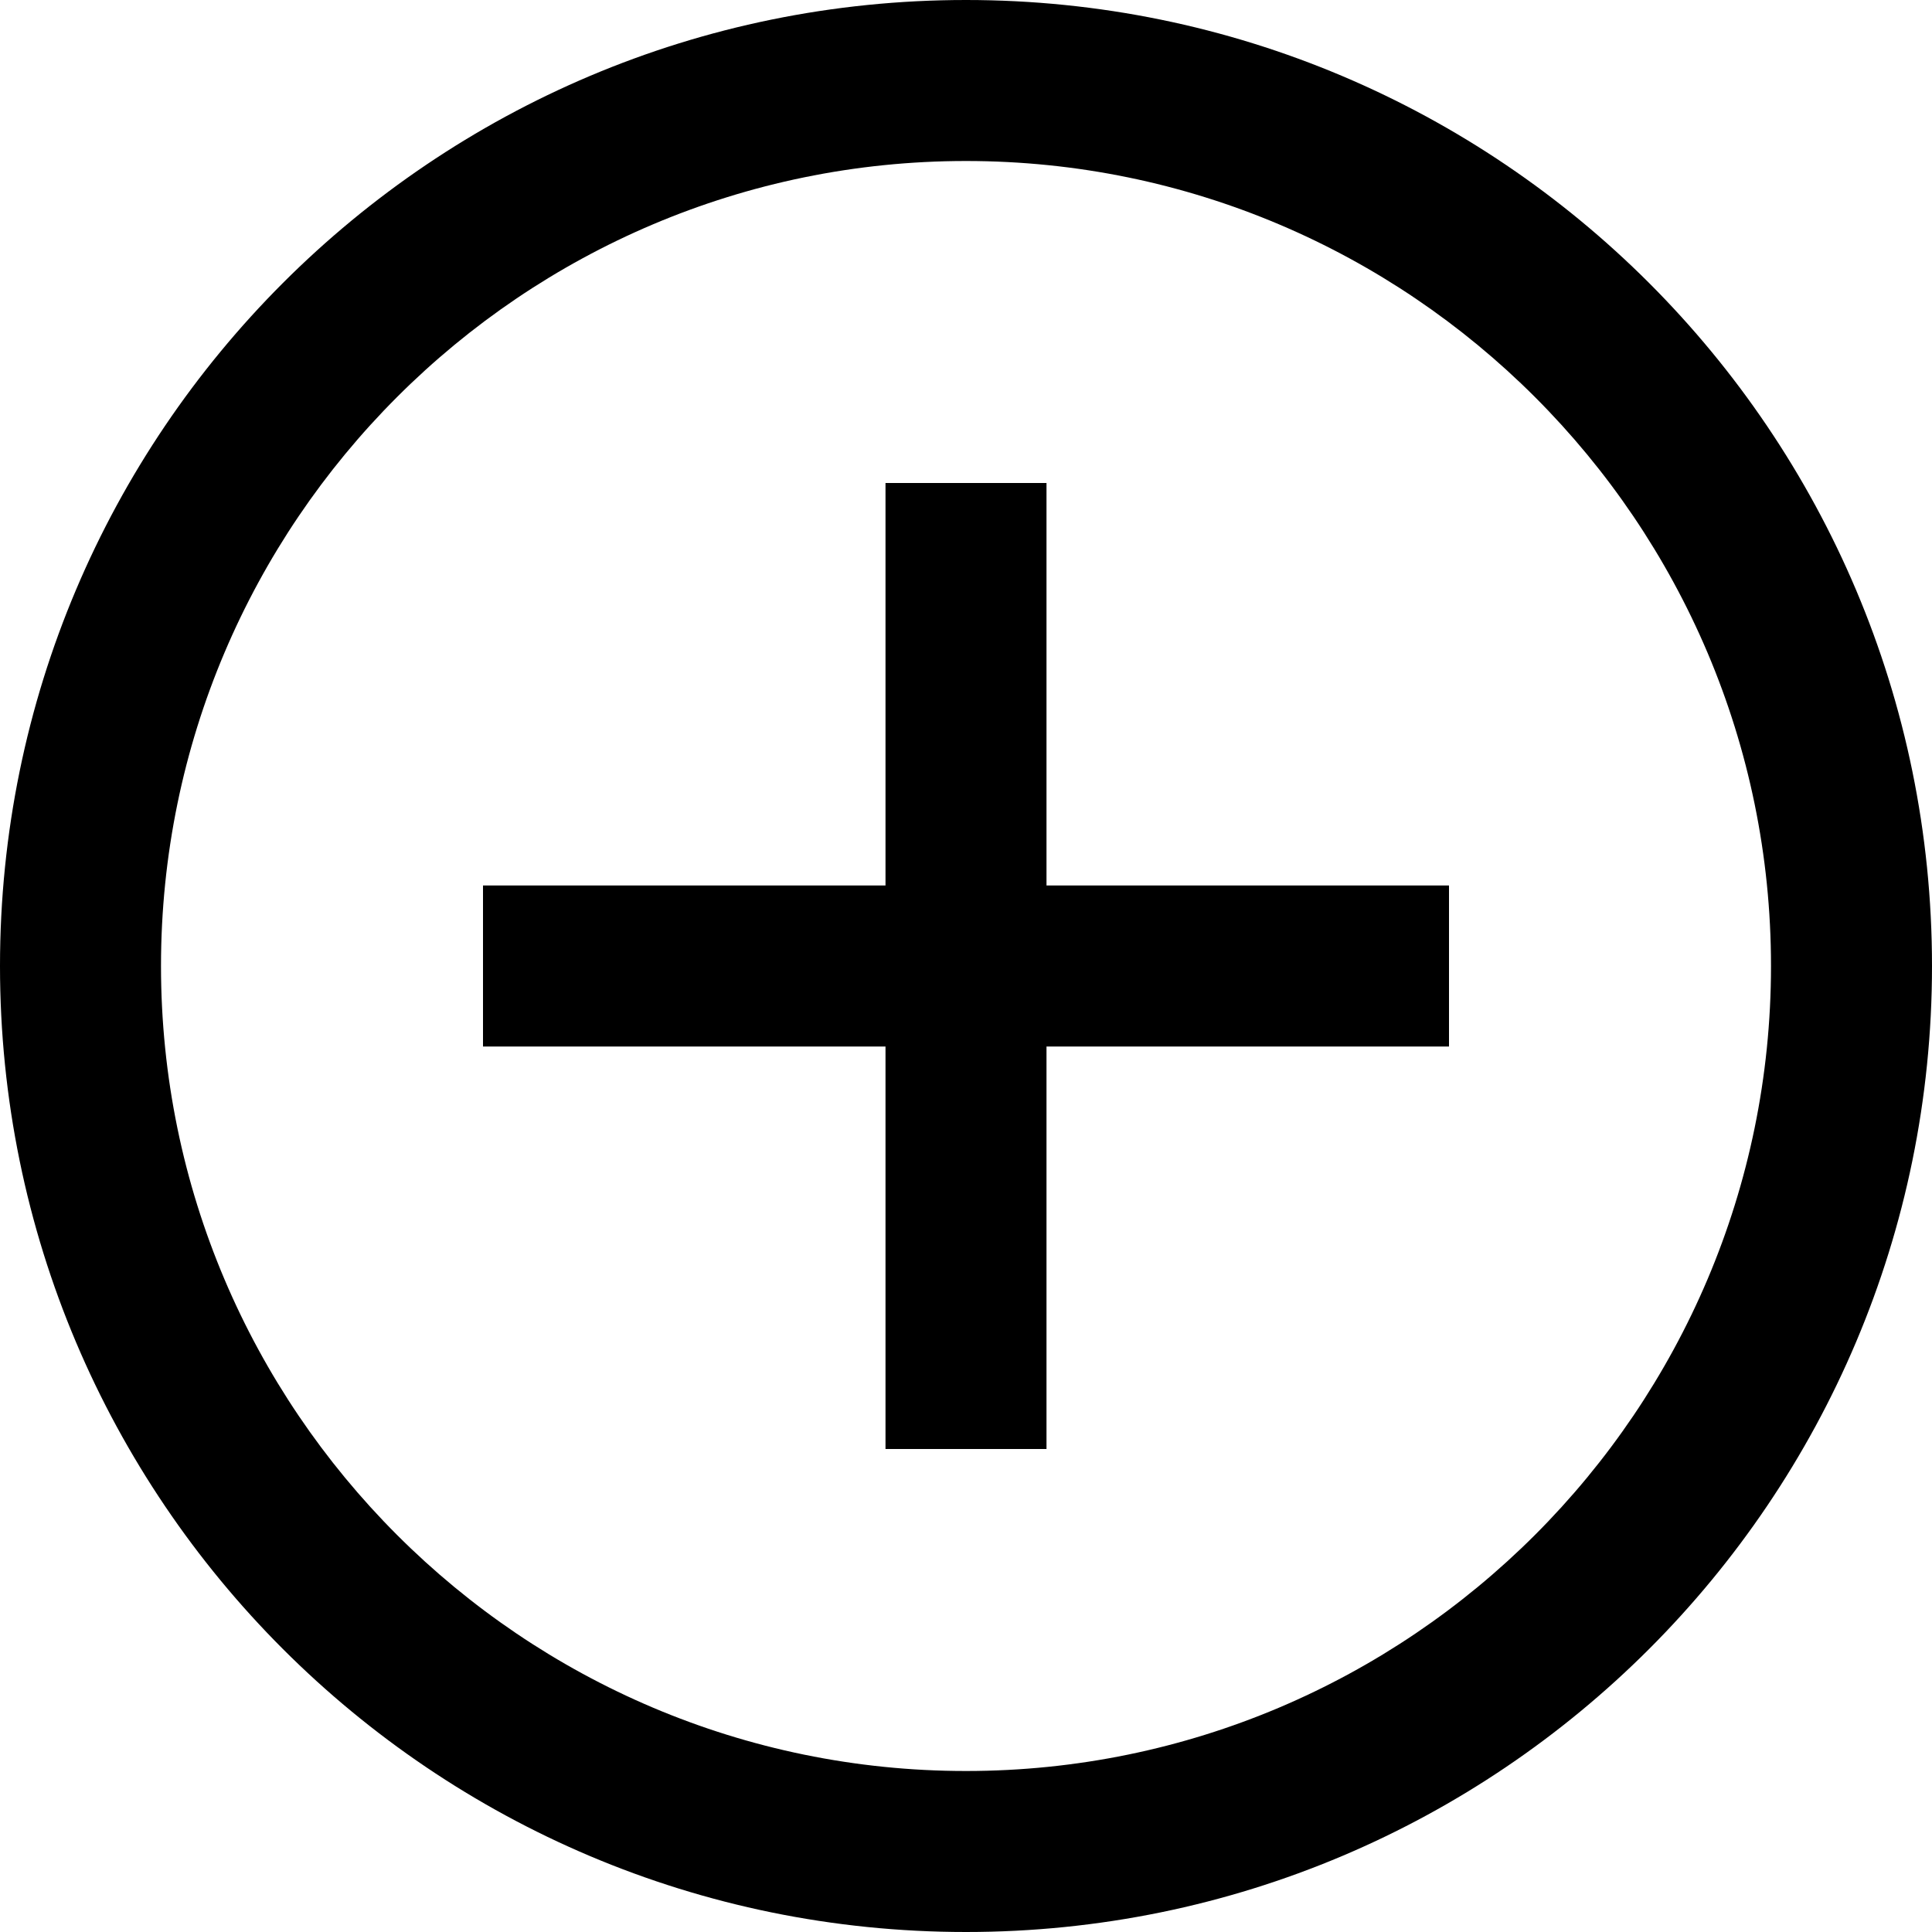
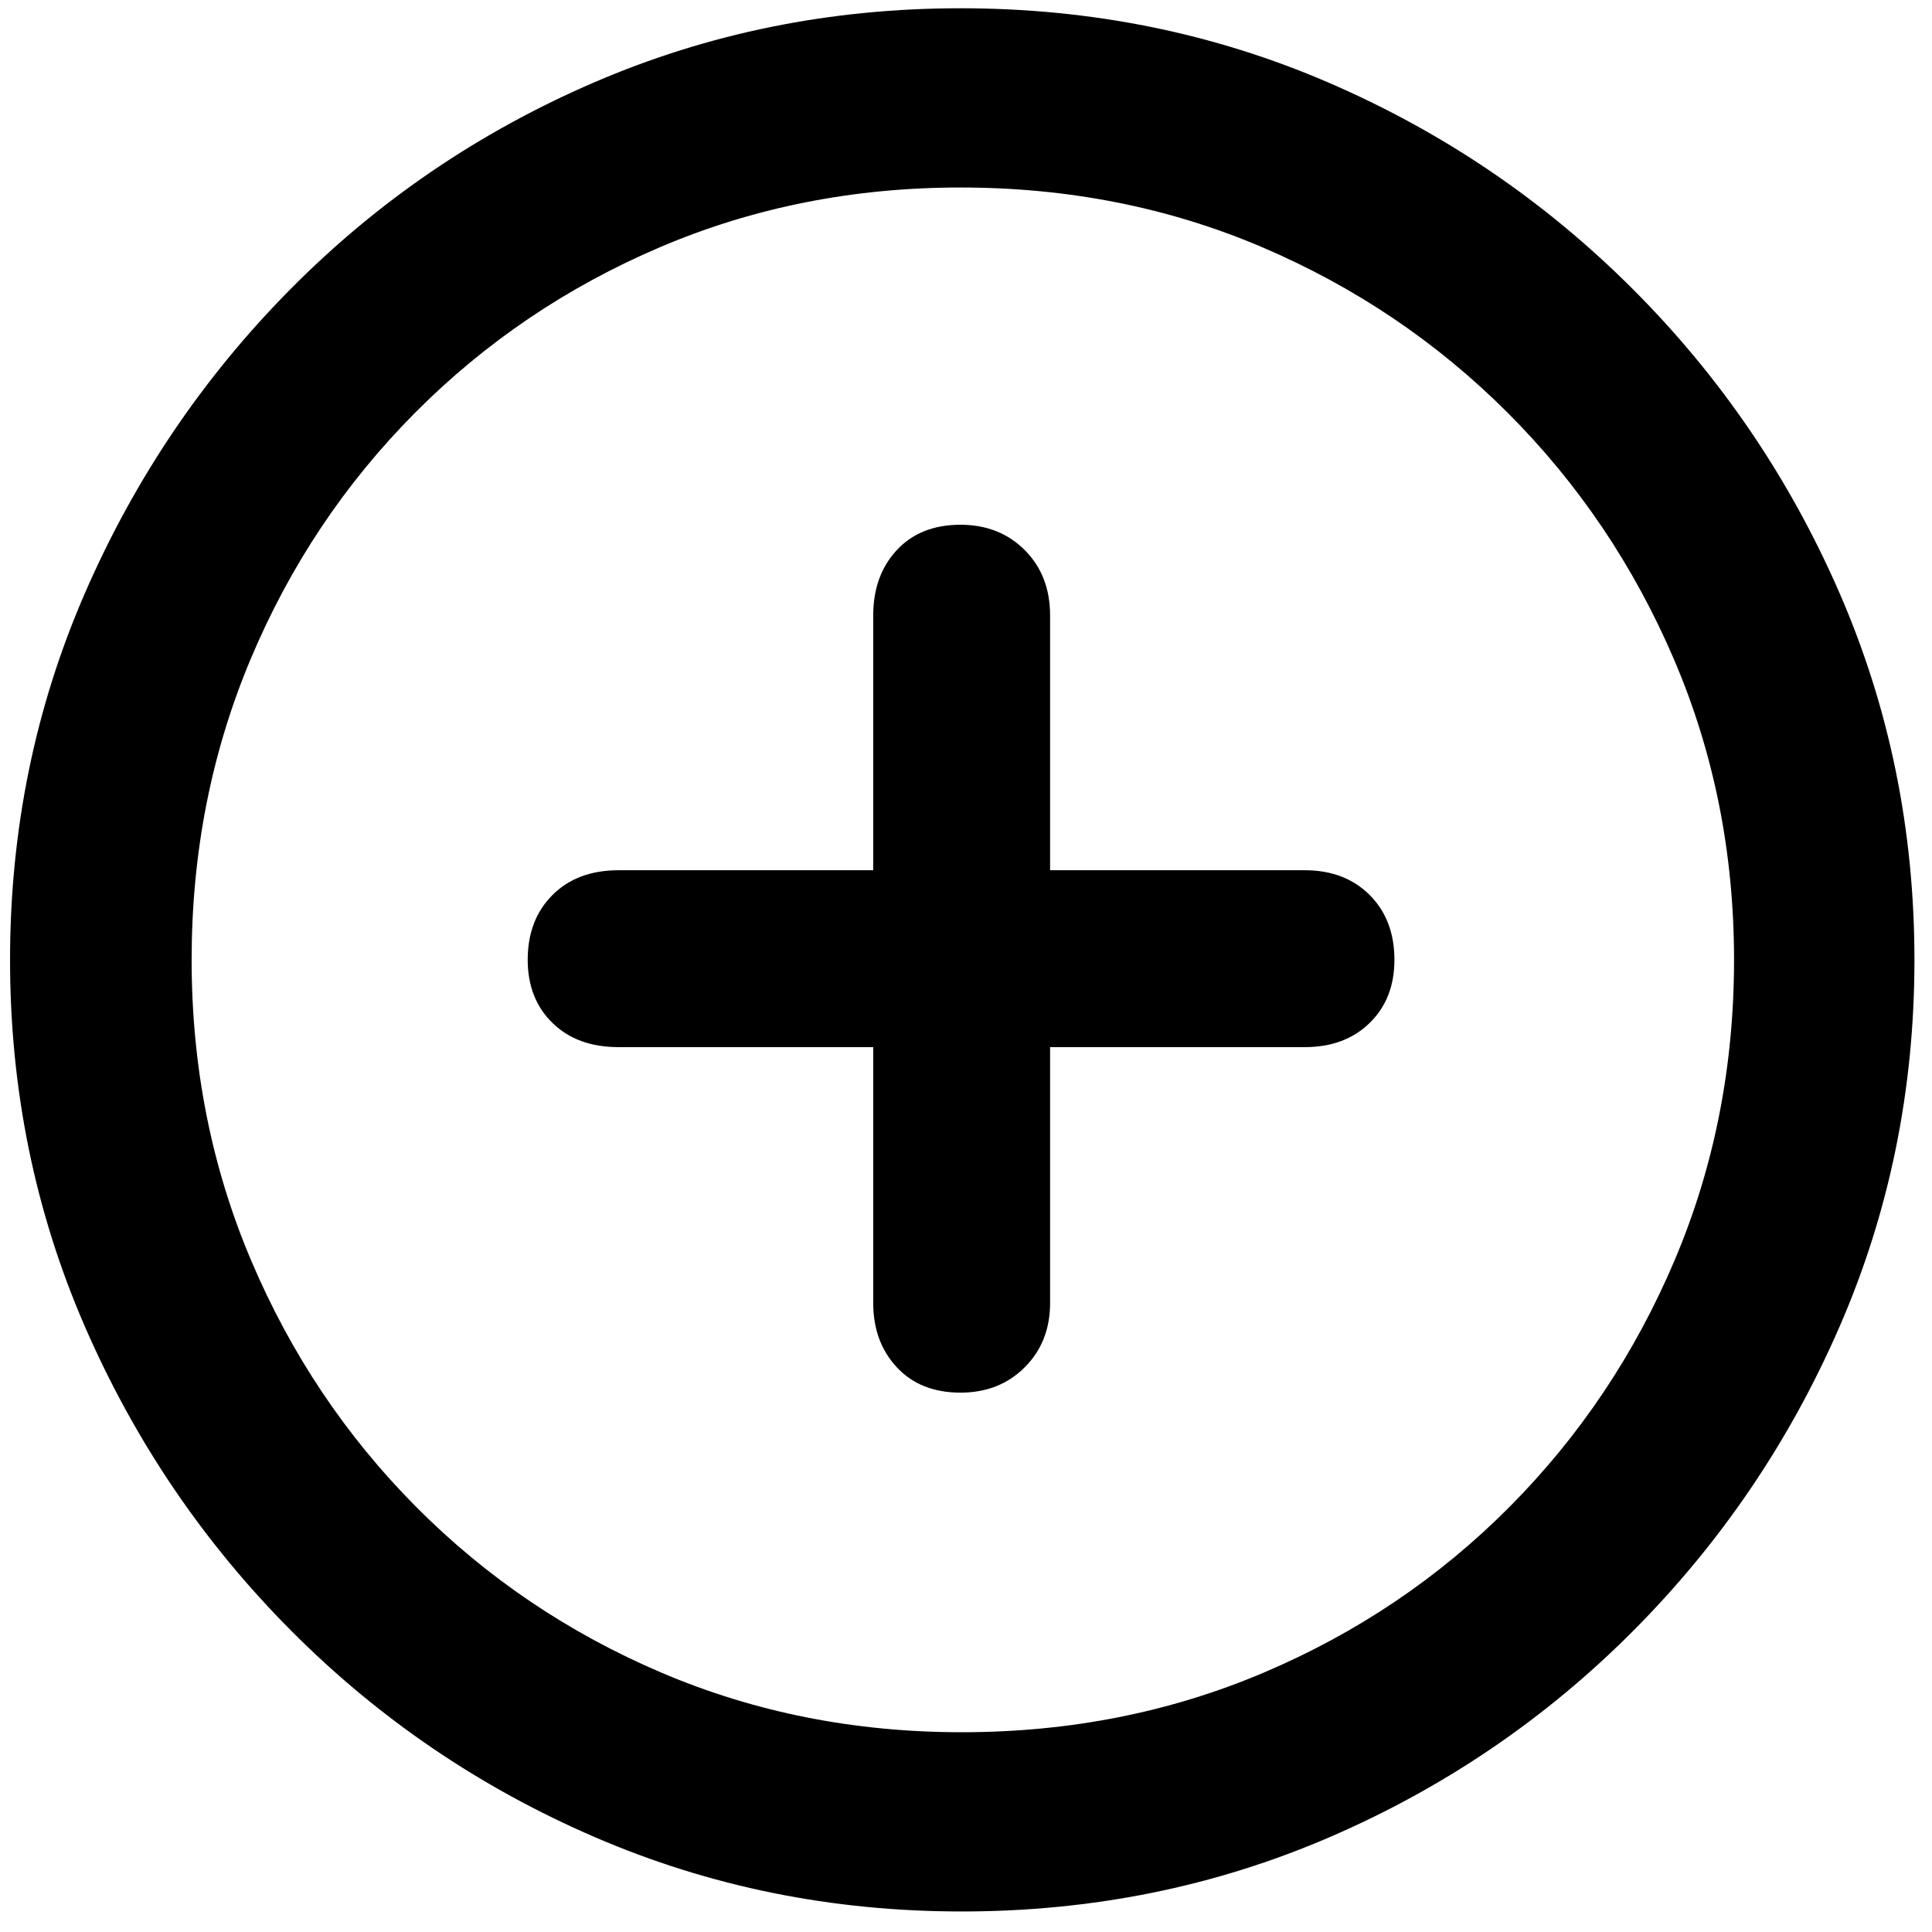
- <svg xmlns="http://www.w3.org/2000/svg" width="24" height="24" viewBox="0 0 24 24">
-   <path d="M12 2c5.514 0 10 4.486 10 10s-4.486 10-10 10-10-4.486-10-10 4.486-10 10-10zm0-2c-6.627 0-12 5.373-12 12s5.373 12 12 12 12-5.373 12-12-5.373-12-12-12zm6 13h-5v5h-2v-5h-5v-2h5v-5h2v5h5v2z" />
+ <svg xmlns="http://www.w3.org/2000/svg" width="80" height="80" viewBox="0 0 80 80" fill="none">
+   <path d="M39.82 79.15C45.224 79.15 50.302 78.125 55.054 76.074C59.807 74.023 63.998 71.175 67.628 67.529C71.257 63.883 74.106 59.684 76.173 54.932C78.24 50.179 79.273 45.117 79.273 39.746C79.273 34.375 78.24 29.313 76.173 24.561C74.106 19.808 71.249 15.609 67.603 11.963C63.958 8.317 59.758 5.469 55.006 3.418C50.253 1.367 45.175 0.342 39.771 0.342C34.4 0.342 29.338 1.367 24.586 3.418C19.833 5.469 15.65 8.317 12.037 11.963C8.424 15.609 5.583 19.808 3.516 24.561C1.449 29.313 0.416 34.375 0.416 39.746C0.416 45.117 1.449 50.179 3.516 54.932C5.583 59.684 8.432 63.883 12.061 67.529C15.691 71.175 19.882 74.023 24.635 76.074C29.387 78.125 34.449 79.15 39.82 79.15ZM39.82 71.728C35.393 71.728 31.251 70.907 27.393 69.263C23.536 67.619 20.151 65.332 17.237 62.402C14.324 59.473 12.045 56.071 10.401 52.197C8.757 48.324 7.935 44.173 7.935 39.746C7.935 35.319 8.749 31.169 10.377 27.295C12.004 23.421 14.275 20.02 17.188 17.09C20.102 14.16 23.487 11.873 27.345 10.229C31.202 8.586 35.344 7.764 39.771 7.764C44.231 7.764 48.389 8.586 52.247 10.229C56.104 11.873 59.498 14.16 62.428 17.09C65.357 20.02 67.652 23.421 69.312 27.295C70.972 31.169 71.803 35.319 71.803 39.746C71.803 44.173 70.981 48.324 69.337 52.197C67.693 56.071 65.414 59.473 62.501 62.402C59.587 65.332 56.194 67.619 52.32 69.263C48.446 70.907 44.28 71.728 39.82 71.728ZM21.851 39.746C21.851 40.82 22.193 41.691 22.877 42.358C23.56 43.026 24.472 43.359 25.611 43.359H36.158V53.955C36.158 55.029 36.483 55.916 37.135 56.616C37.786 57.316 38.664 57.666 39.771 57.666C40.846 57.666 41.733 57.316 42.432 56.616C43.132 55.916 43.482 55.029 43.482 53.955V43.359H54.029C55.136 43.359 56.031 43.026 56.715 42.358C57.398 41.691 57.74 40.82 57.74 39.746C57.74 38.639 57.398 37.744 56.715 37.06C56.031 36.377 55.136 36.035 54.029 36.035H43.482V25.488C43.482 24.381 43.132 23.478 42.432 22.778C41.733 22.078 40.846 21.729 39.771 21.729C38.664 21.729 37.786 22.078 37.135 22.778C36.483 23.478 36.158 24.381 36.158 25.488V36.035H25.611C24.472 36.035 23.56 36.377 22.877 37.06C22.193 37.744 21.851 38.639 21.851 39.746Z" fill="black" />
</svg>
